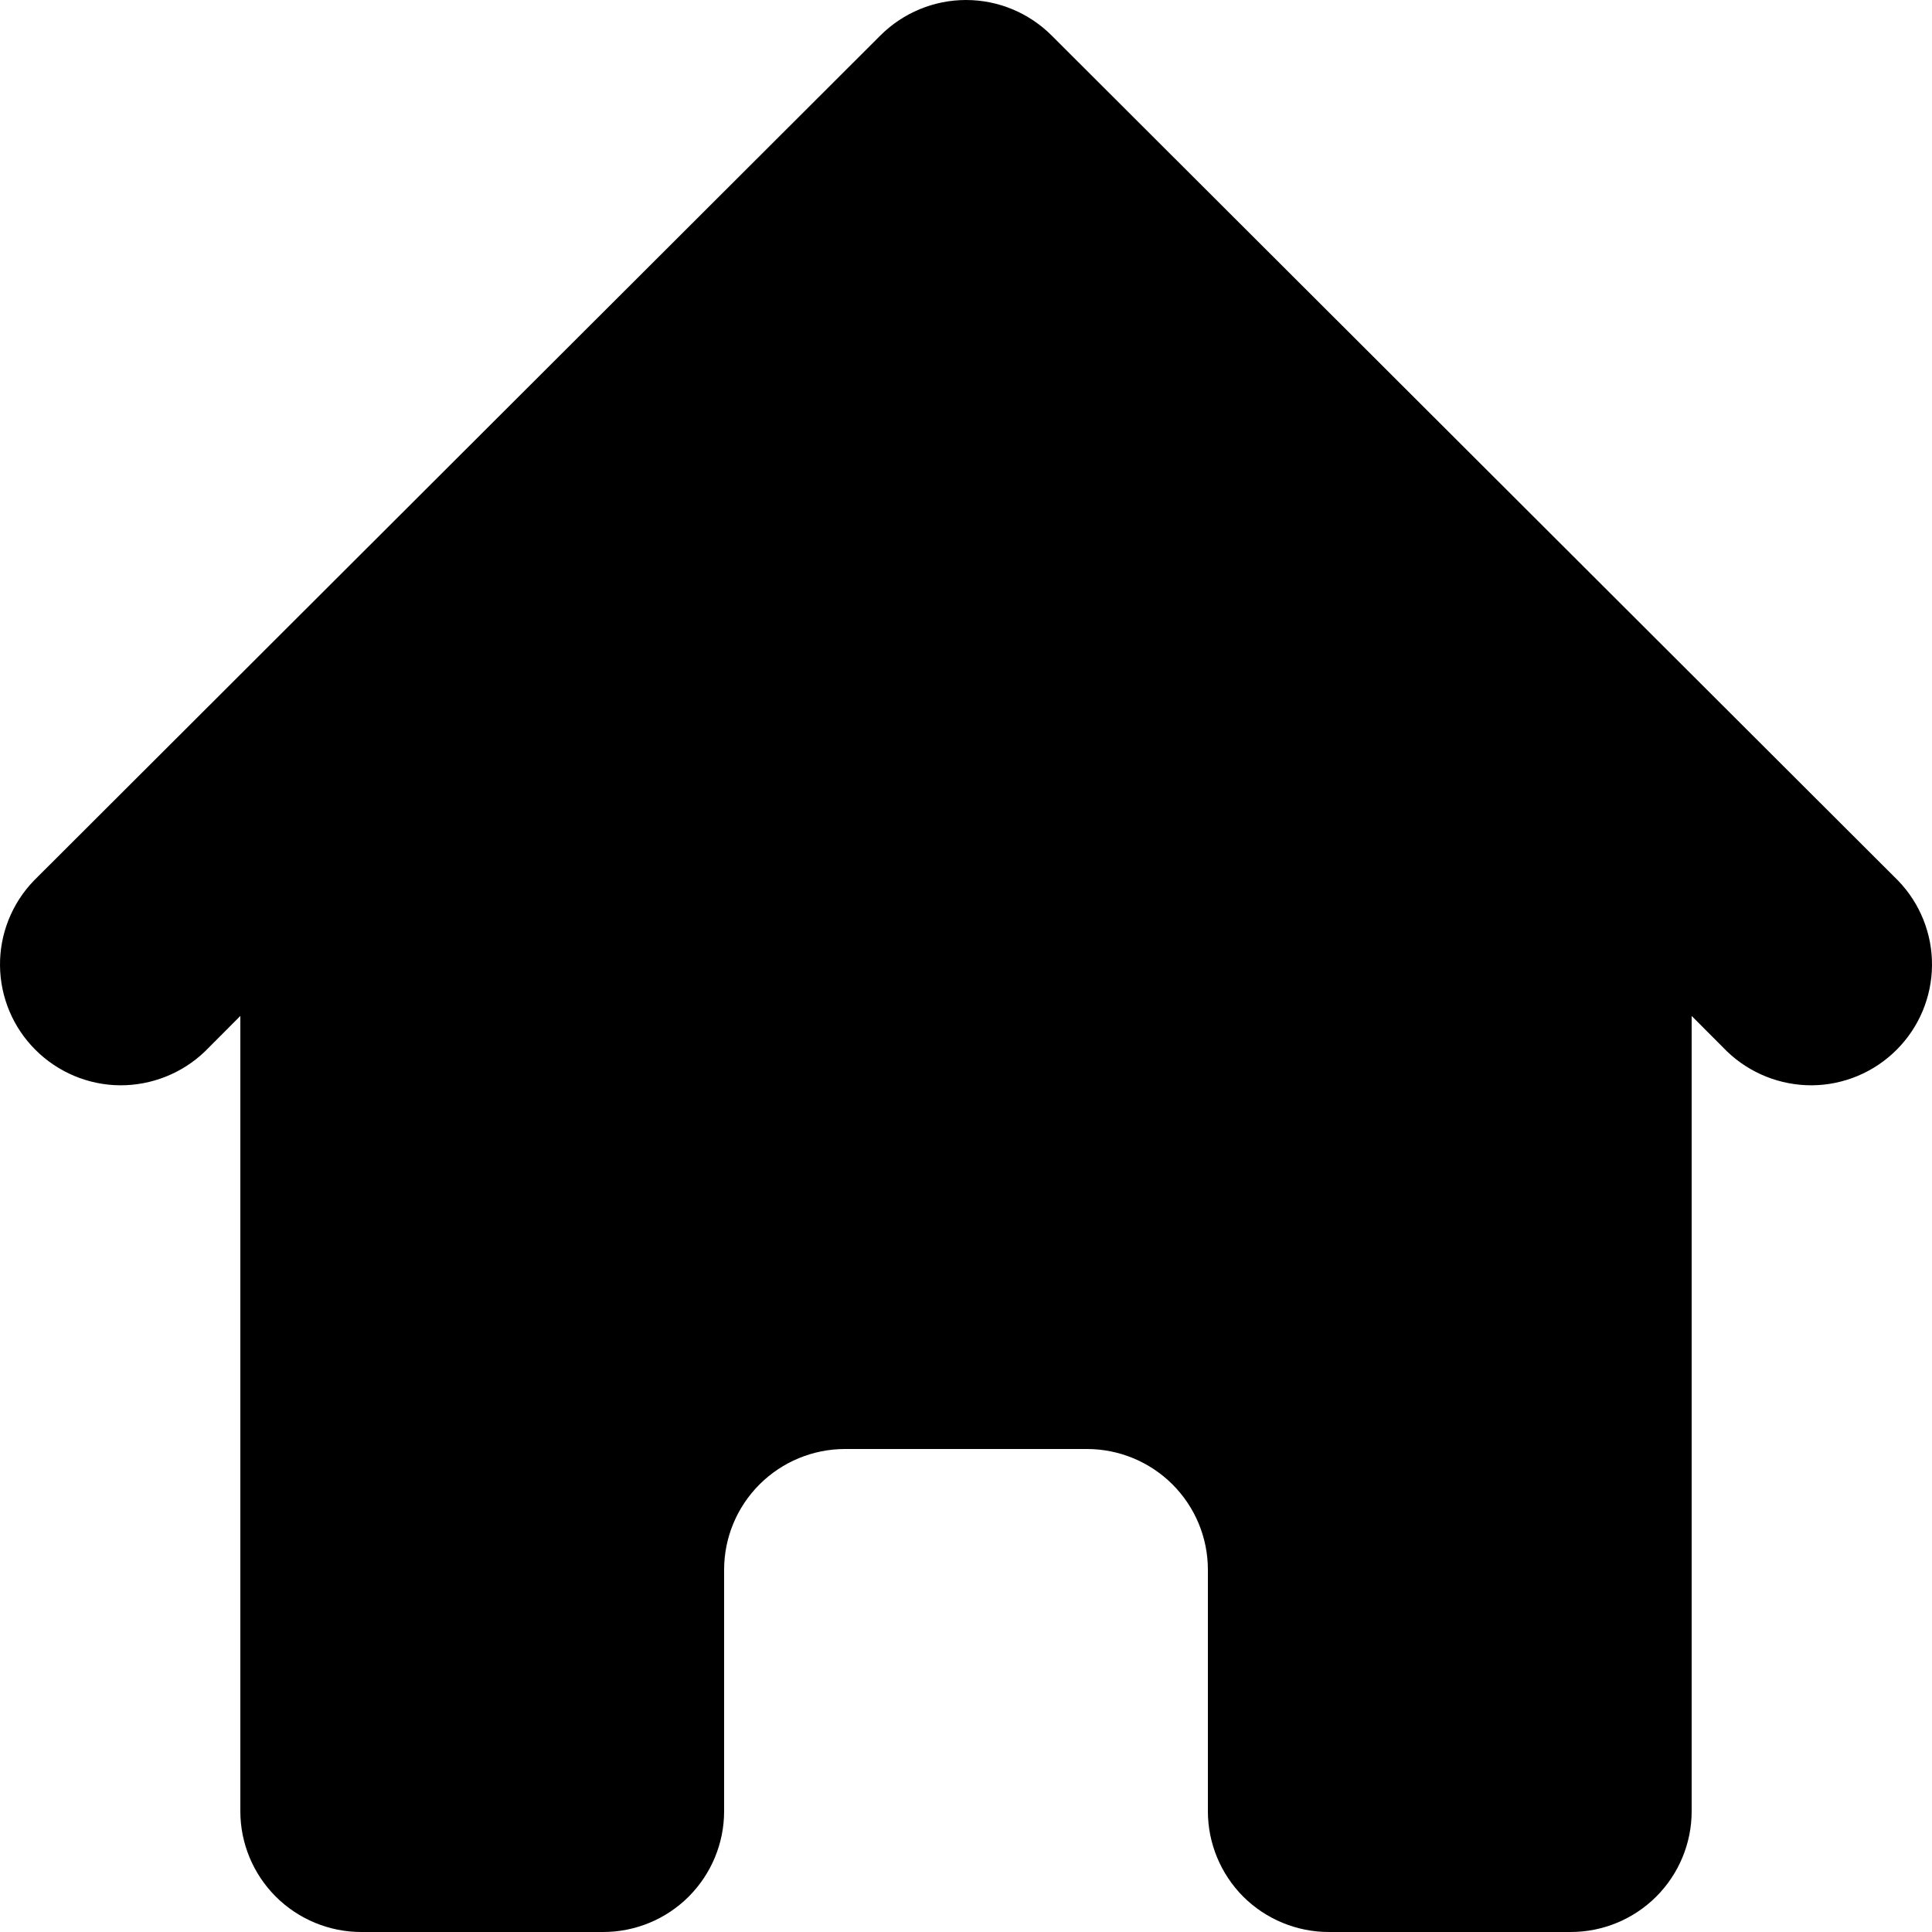
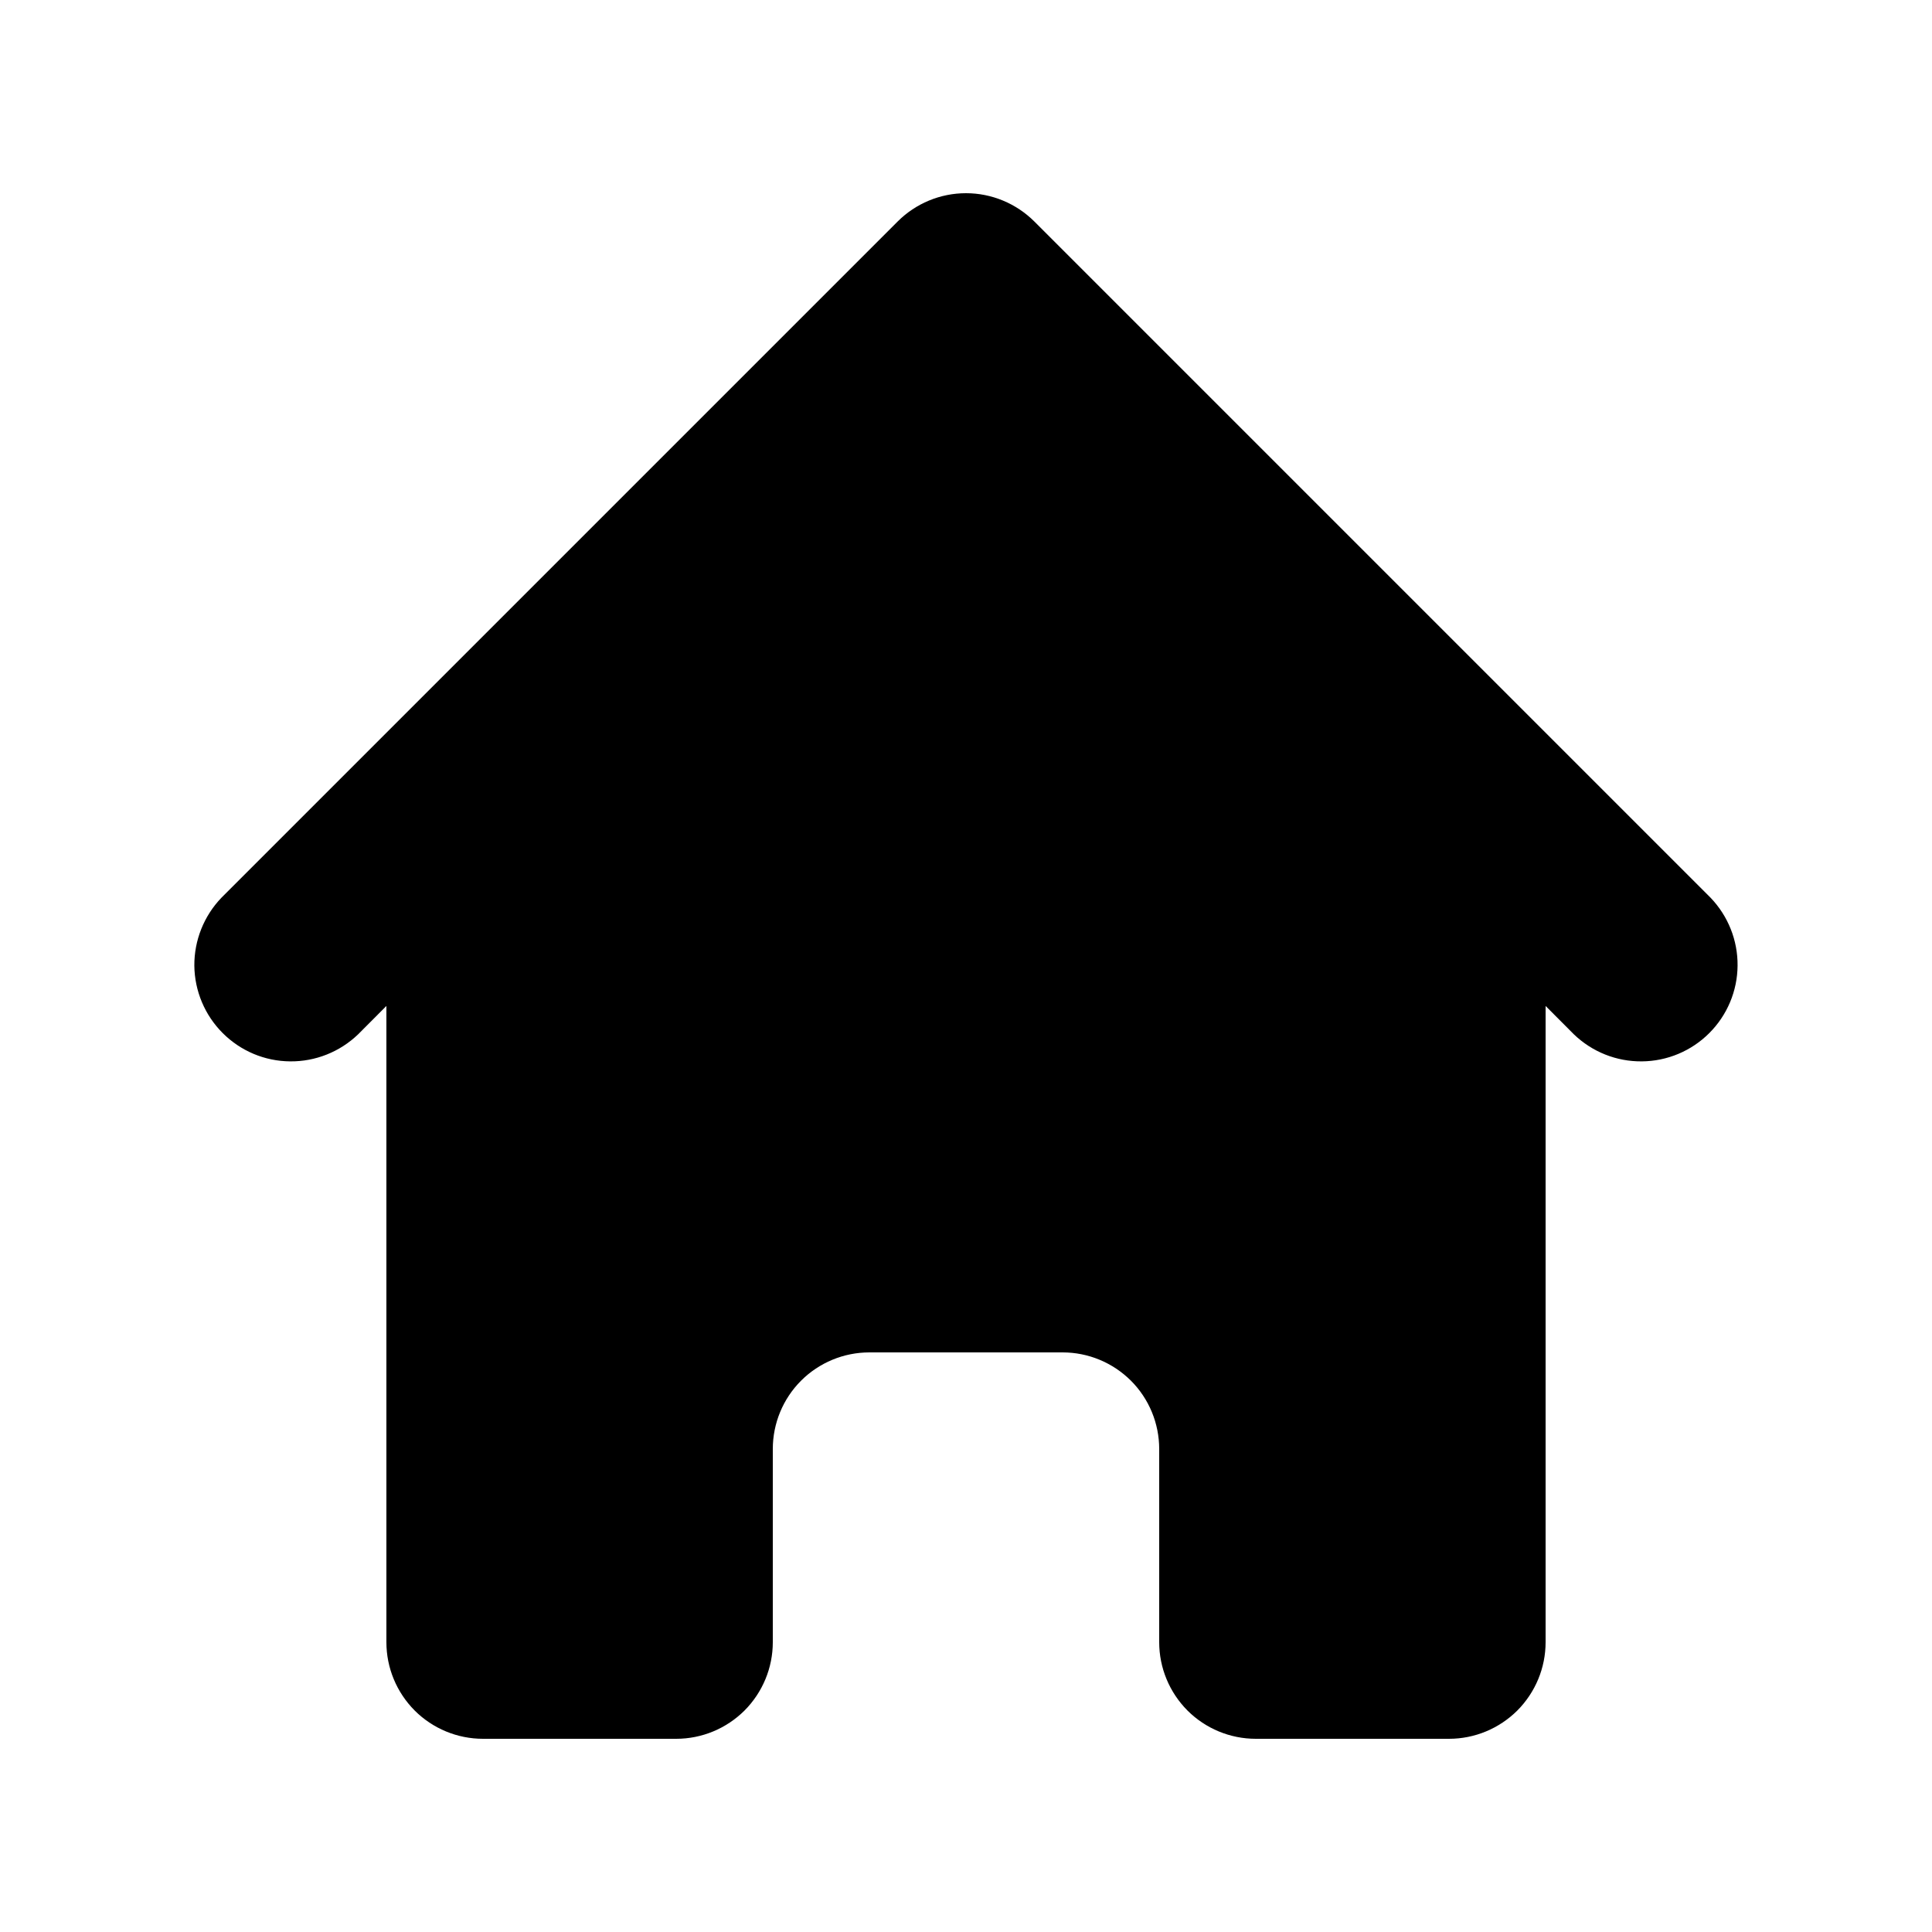
- <svg xmlns="http://www.w3.org/2000/svg" width="20" height="20" viewBox="0 0 20 20" fill="none">
-   <path d="M10.885 0.366C10.65 0.132 10.332 0 10 0C9.668 0 9.35 0.132 9.115 0.366L0.351 9.116C0.123 9.352 -0.003 9.668 4.7326e-05 9.995C0.003 10.323 0.135 10.637 0.367 10.868C0.599 11.1 0.913 11.232 1.241 11.235C1.569 11.237 1.886 11.111 2.122 10.884L2.488 10.517V18.75C2.488 19.081 2.62 19.399 2.855 19.634C3.09 19.868 3.408 20 3.74 20H6.244C6.576 20 6.895 19.868 7.129 19.634C7.364 19.399 7.496 19.081 7.496 18.75V16.25C7.496 15.918 7.628 15.601 7.863 15.366C8.098 15.132 8.416 15 8.748 15H11.252C11.584 15 11.902 15.132 12.137 15.366C12.372 15.601 12.504 15.918 12.504 16.25V18.75C12.504 19.081 12.636 19.399 12.87 19.634C13.105 19.868 13.424 20 13.756 20H16.26C16.592 20 16.91 19.868 17.145 19.634C17.38 19.399 17.512 19.081 17.512 18.75V10.517L17.878 10.884C18.114 11.111 18.431 11.237 18.759 11.235C19.087 11.232 19.401 11.1 19.633 10.868C19.865 10.637 19.997 10.323 20 9.995C20.003 9.668 19.877 9.352 19.649 9.116L10.885 0.366Z" fill="black" />
+ <svg xmlns="http://www.w3.org/2000/svg" width="22" height="22" viewBox="0 0 22 22" fill="none">
+   <path d="M11.778 2.522C11.571 2.316 11.291 2.2 11 2.2C10.708 2.2 10.428 2.316 10.222 2.522L2.522 10.222C2.322 10.43 2.211 10.708 2.213 10.996C2.216 11.284 2.332 11.56 2.536 11.764C2.74 11.968 3.015 12.084 3.304 12.086C3.592 12.089 3.87 11.978 4.078 11.778L4.4 11.455V18.7C4.4 18.992 4.516 19.271 4.722 19.478C4.928 19.684 5.208 19.8 5.5 19.8H7.7C7.992 19.8 8.271 19.684 8.478 19.478C8.684 19.271 8.8 18.992 8.8 18.7V16.5C8.8 16.208 8.916 15.928 9.122 15.722C9.328 15.516 9.608 15.4 9.9 15.4H12.1C12.392 15.4 12.671 15.516 12.878 15.722C13.084 15.928 13.2 16.208 13.2 16.5V18.7C13.2 18.992 13.316 19.271 13.522 19.478C13.728 19.684 14.008 19.8 14.3 19.8H16.5C16.792 19.8 17.071 19.684 17.278 19.478C17.484 19.271 17.6 18.992 17.6 18.7V11.455L17.922 11.778C18.13 11.978 18.407 12.089 18.696 12.086C18.984 12.084 19.26 11.968 19.464 11.764C19.668 11.56 19.784 11.284 19.786 10.996C19.789 10.708 19.678 10.43 19.478 10.222L11.778 2.522Z" fill="black" />
</svg>
